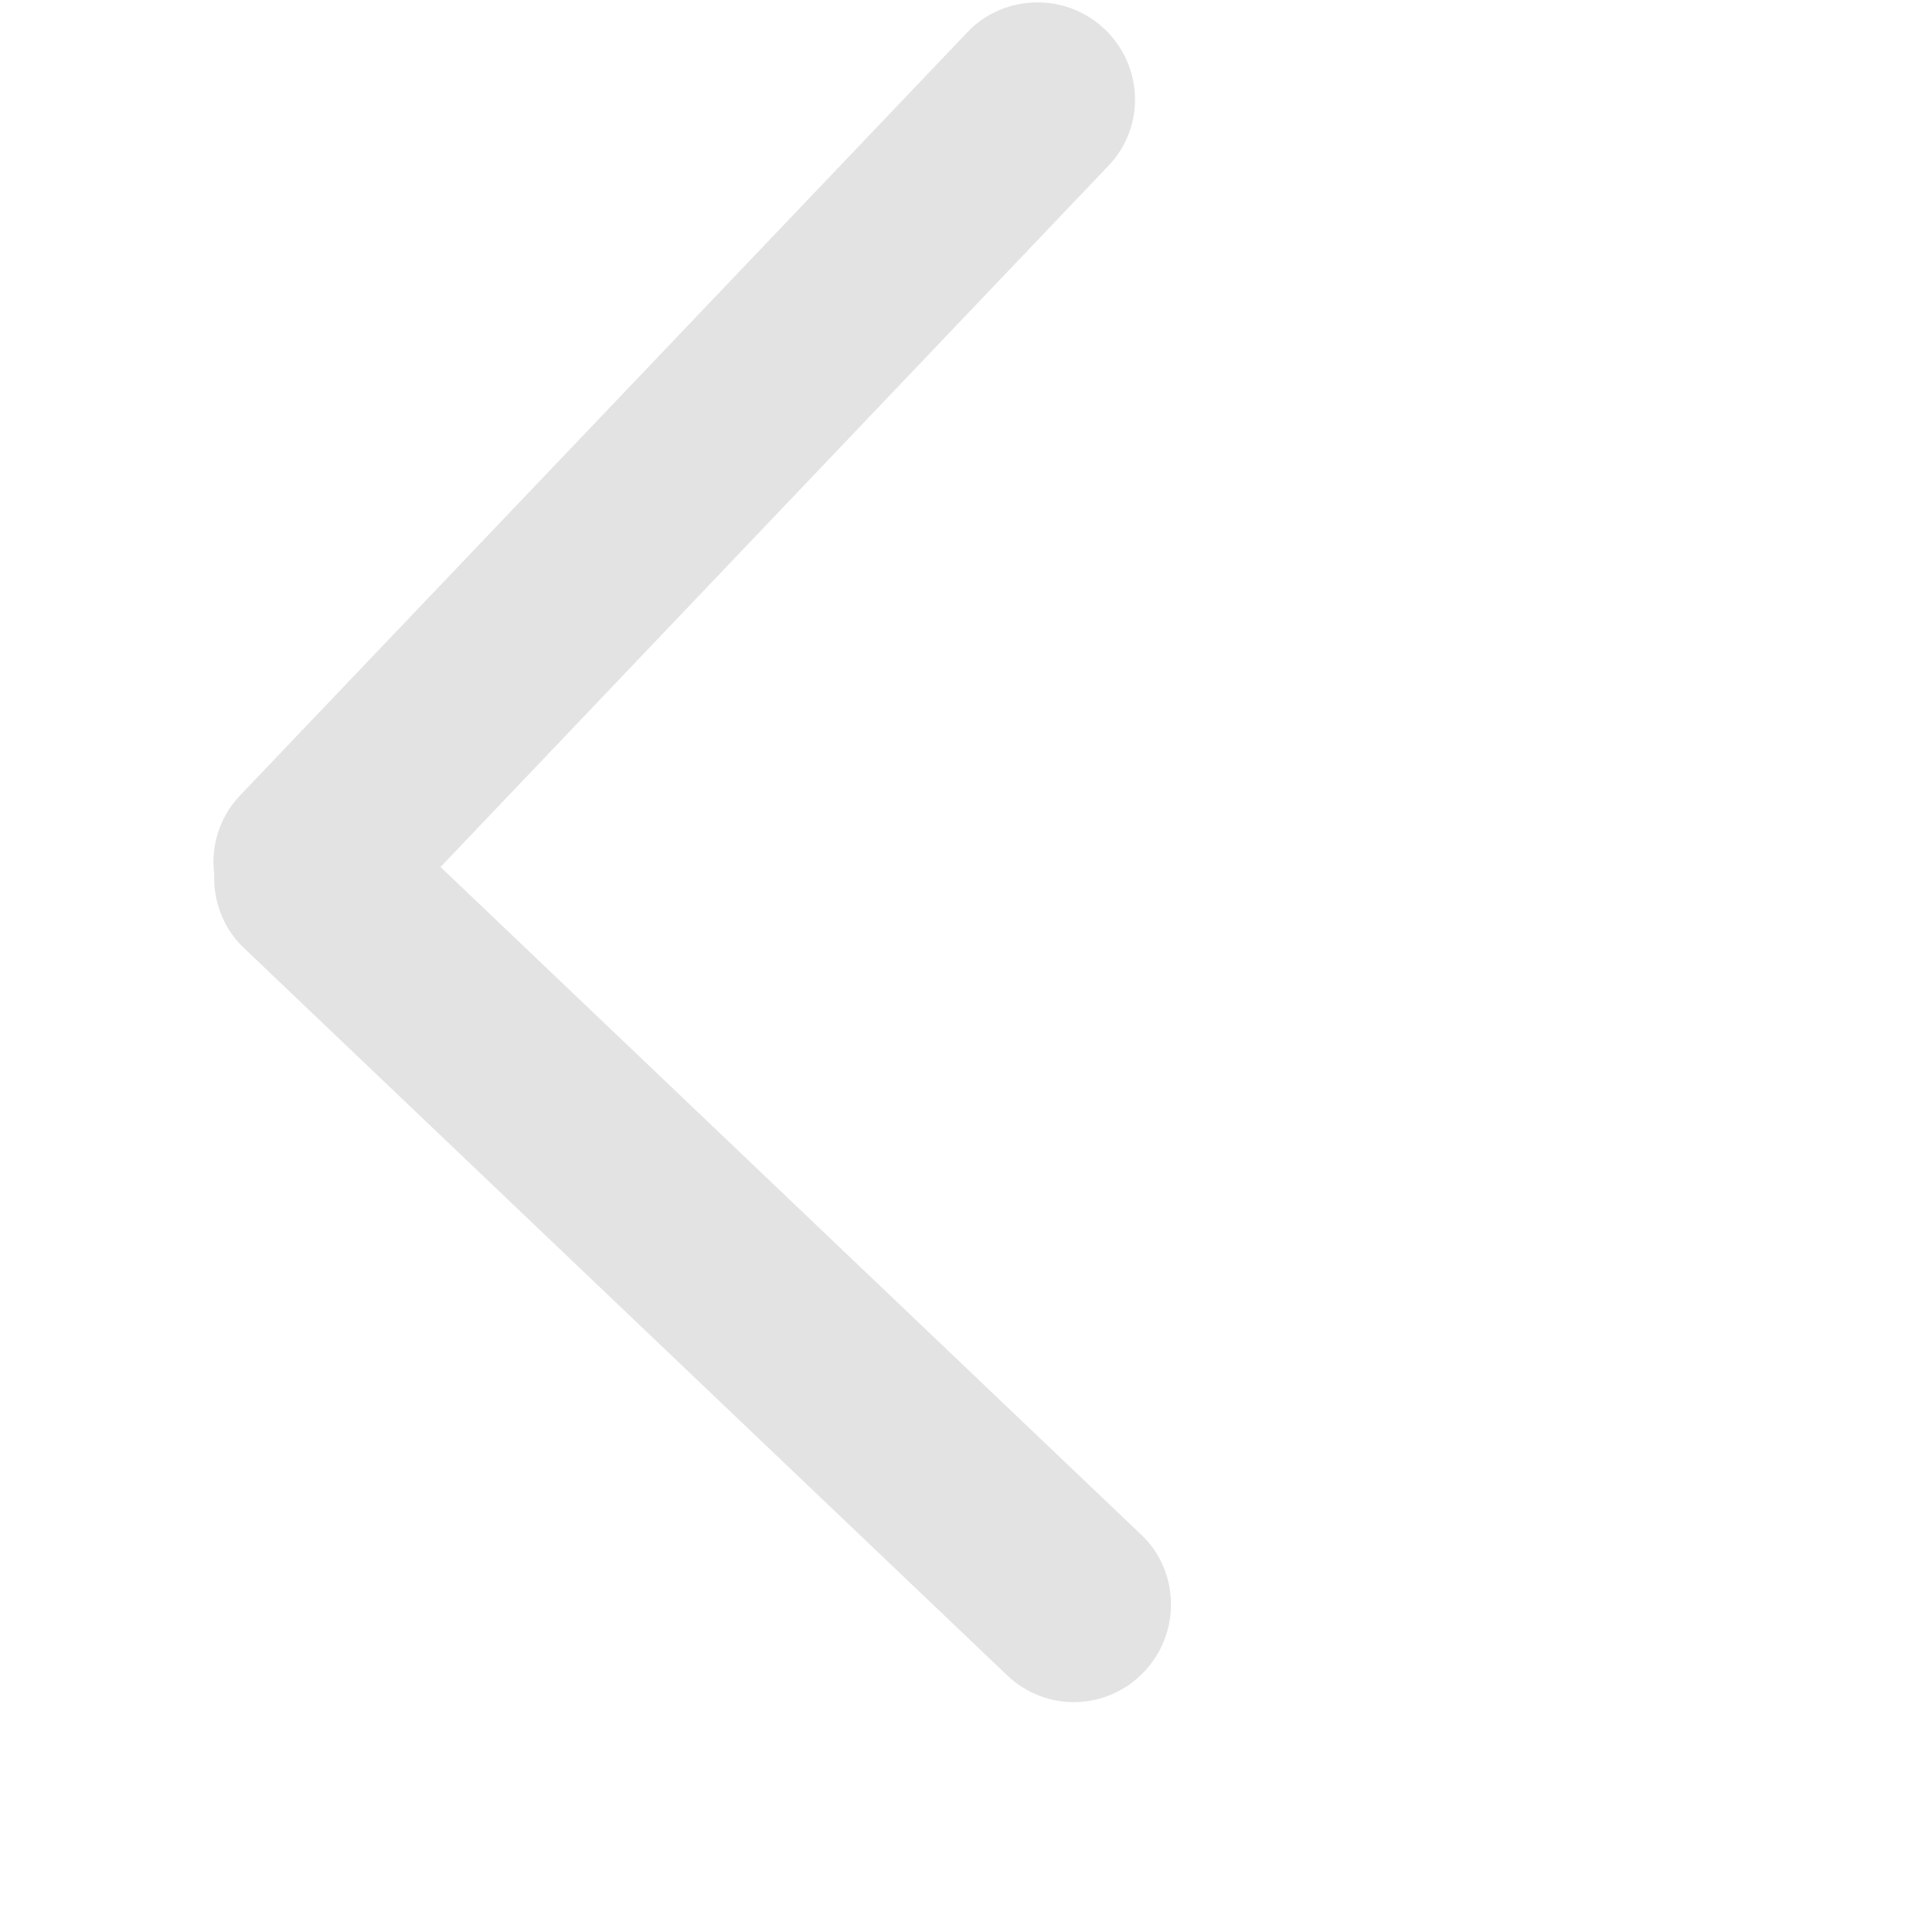
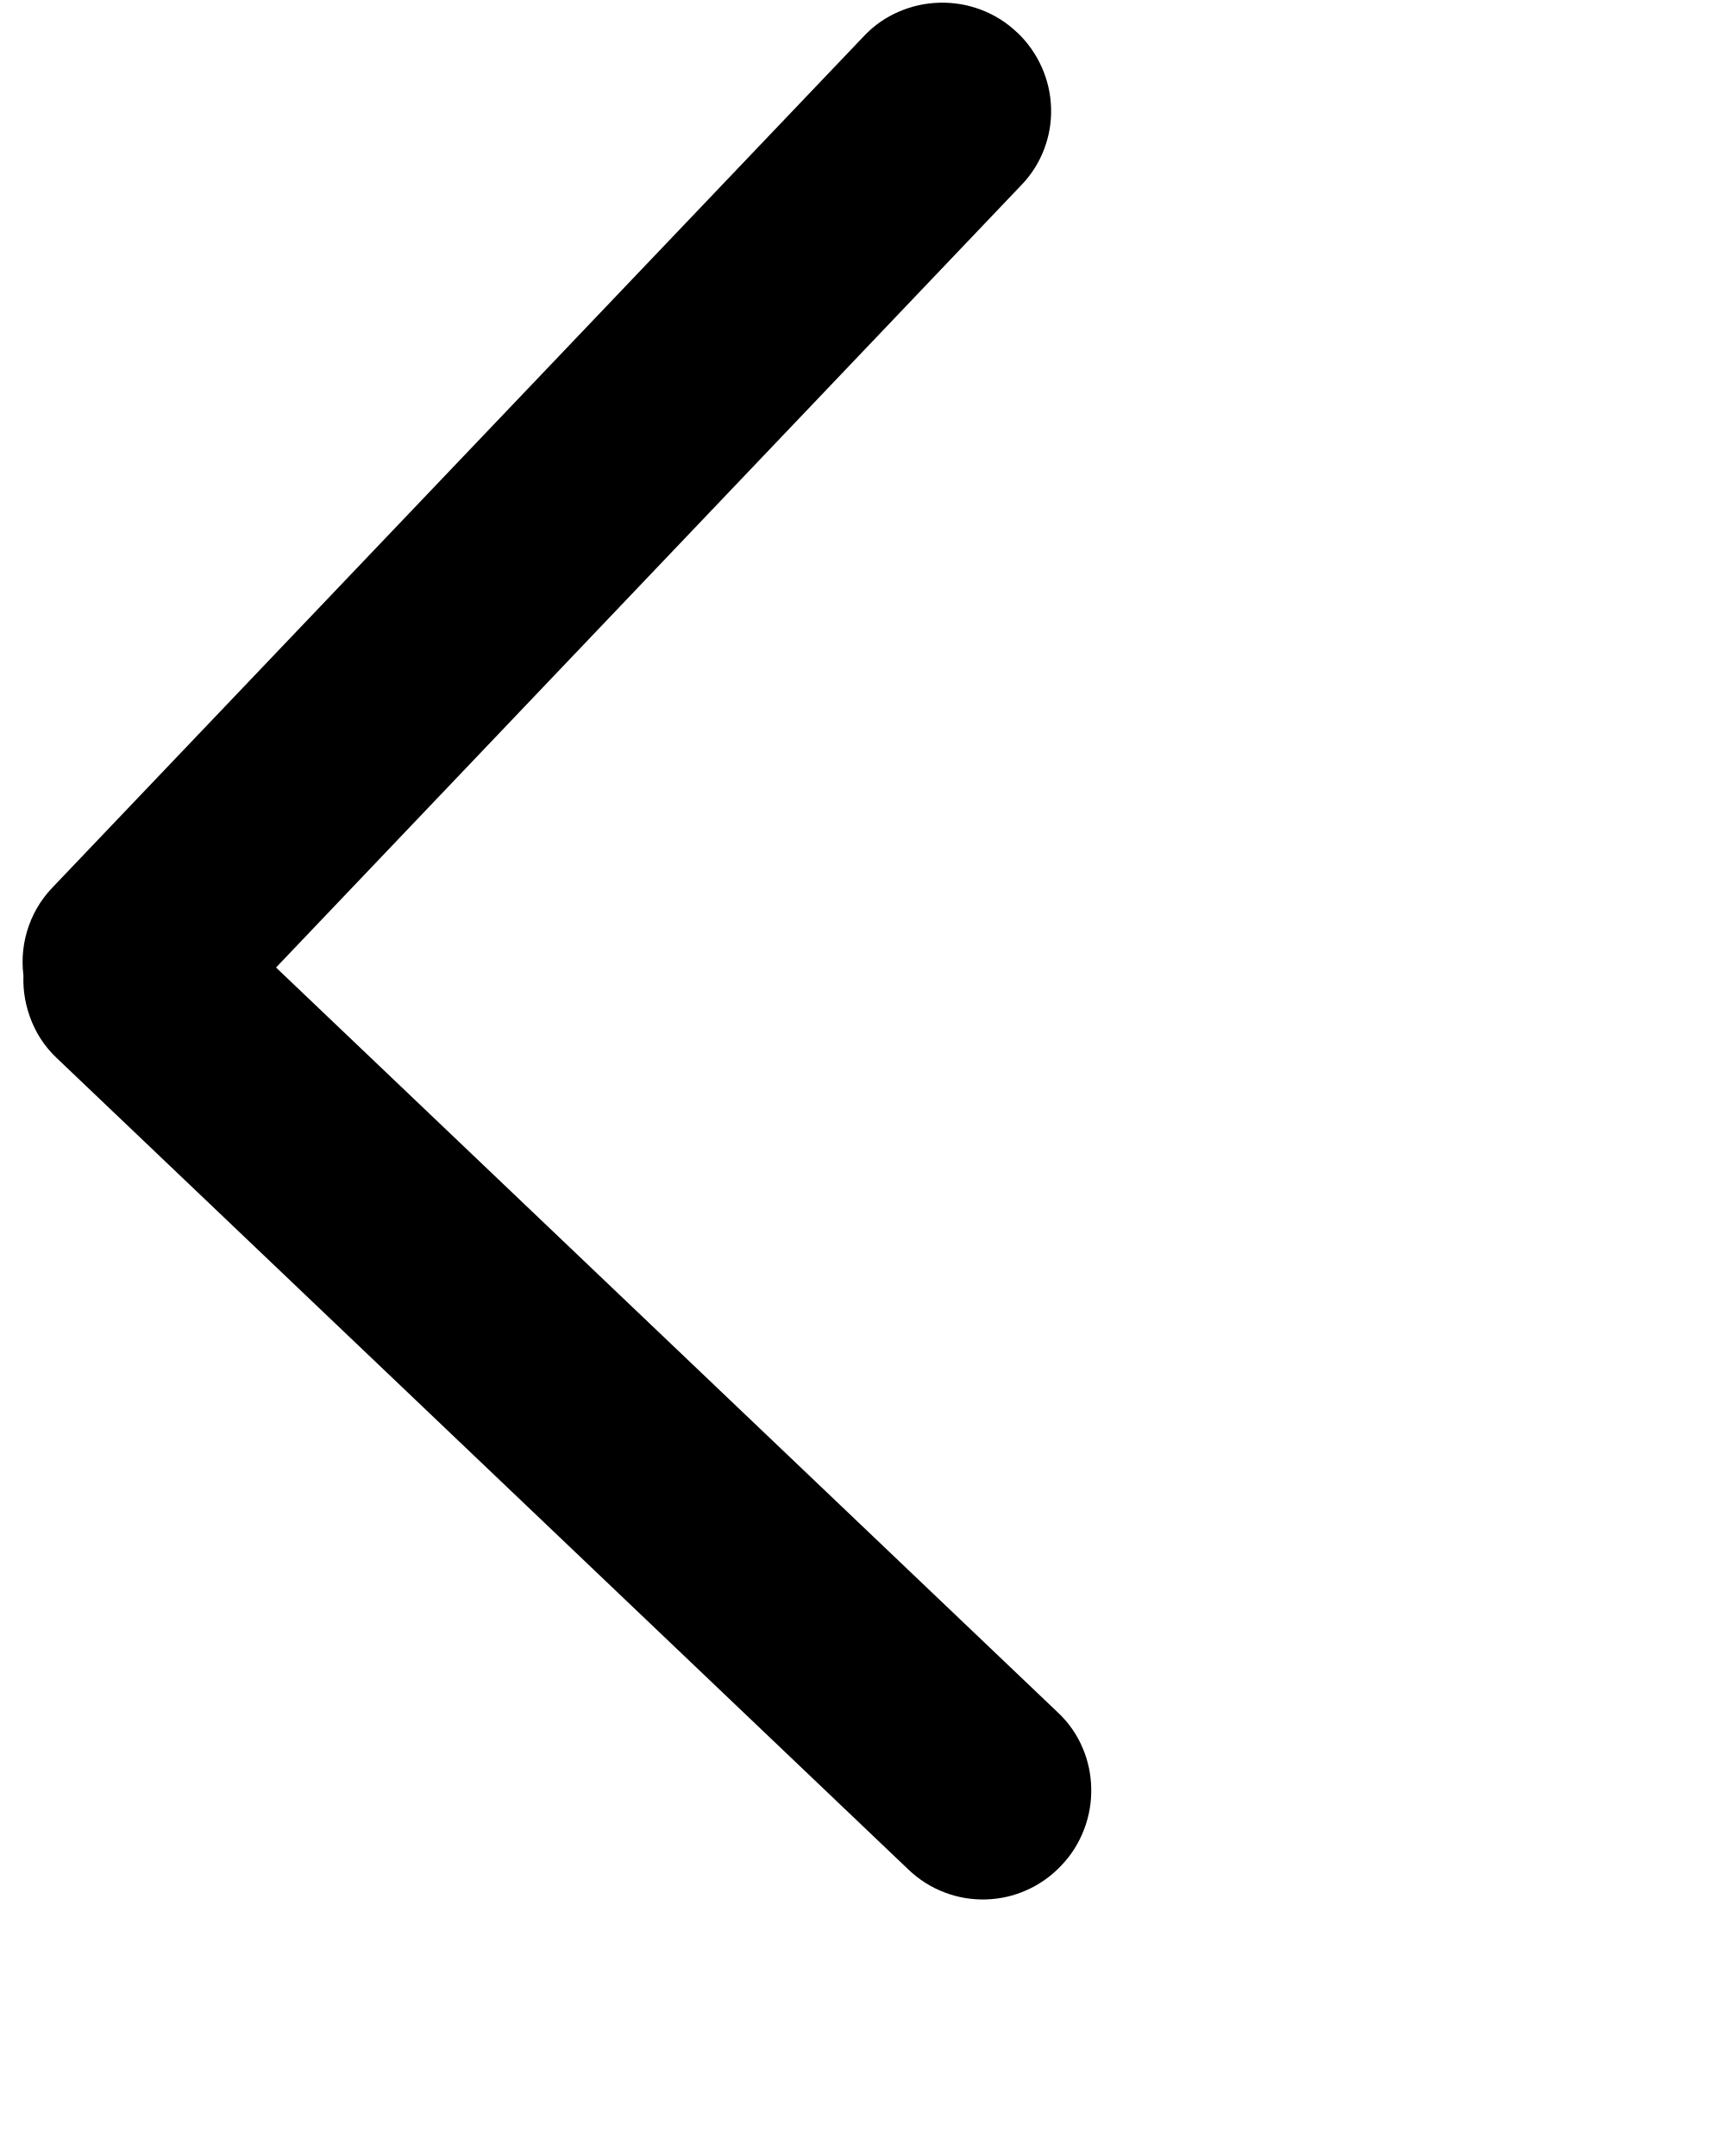
- <svg xmlns="http://www.w3.org/2000/svg" width="50" height="50" viewBox="0 0 40 50" fill="none">
-   <path id="path1" fill-rule="evenodd" style="fill:#E3E3E3" opacity="1" d="M22.896 1.474C22.292 0.899 21.323 0.932 20.767 1.516L1.937 21.275C1.596 21.633 1.467 22.117 1.548 22.575C1.509 23.016 1.66 23.482 1.998 23.804L21.757 42.634C22.361 43.209 23.311 43.187 23.887 42.573C24.462 41.968 24.439 40.999 23.845 40.443L4.987 22.472L22.957 3.604C23.533 3.01 23.511 2.06 22.896 1.474Z" />
-   <path id="path2" style="fill:#E3E3E3; opacity:1;" d="M22.206,2.198c-0.1,-0.096 -0.223,-0.142 -0.369,-0.138c-0.142,0.003 -0.258,0.052 -0.347,0.145l-18.829,19.759c-0.115,0.121 -0.158,0.266 -0.128,0.436l0.023,0.131l-0.012,0.132c-0.015,0.172 0.033,0.311 0.144,0.417l19.759,18.829c0.102,0.097 0.221,0.144 0.358,0.14c0.137,-0.004 0.255,-0.057 0.351,-0.161c0.101,-0.107 0.151,-0.233 0.148,-0.378c-0.003,-0.139 -0.051,-0.251 -0.143,-0.338l-19.588,-18.667l18.66,-19.592c0.097,-0.1 0.144,-0.217 0.14,-0.351c-0.004,-0.141 -0.06,-0.262 -0.167,-0.365zM23.586,0.751c0.247,0.236 0.439,0.508 0.575,0.817c0.132,0.3 0.203,0.614 0.212,0.941c0.009,0.328 -0.045,0.645 -0.161,0.95c-0.12,0.316 -0.297,0.594 -0.53,0.835l-17.971,18.868l-0.724,-0.69l0.69,-0.724l18.852,17.965c0.248,0.232 0.439,0.504 0.573,0.818c0.128,0.298 0.195,0.611 0.202,0.938c0.007,0.326 -0.047,0.642 -0.162,0.947c-0.12,0.318 -0.295,0.599 -0.526,0.841c-0.234,0.25 -0.506,0.443 -0.815,0.58c-0.3,0.133 -0.613,0.204 -0.941,0.213c-0.327,0.009 -0.644,-0.044 -0.95,-0.16c-0.316,-0.119 -0.596,-0.296 -0.843,-0.531l-19.759,-18.829c-0.281,-0.267 -0.487,-0.587 -0.619,-0.96c-0.124,-0.351 -0.17,-0.712 -0.137,-1.082l0.996,0.089l-0.985,0.174c-0.068,-0.386 -0.048,-0.766 0.06,-1.14c0.113,-0.388 0.309,-0.73 0.589,-1.024l18.83,-19.759c0.231,-0.243 0.503,-0.431 0.814,-0.563c0.297,-0.127 0.608,-0.194 0.933,-0.202c0.327,-0.008 0.642,0.045 0.946,0.158c0.32,0.119 0.603,0.296 0.85,0.532z" />
+ <svg xmlns="http://www.w3.org/2000/svg" viewBox="0 0 40 50">
+   <path id="path1" fill-rule="evenodd" d="M22.896 1.474C22.292 0.899 21.323 0.932 20.767 1.516L1.937 21.275C1.596 21.633 1.467 22.117 1.548 22.575C1.509 23.016 1.66 23.482 1.998 23.804L21.757 42.634C22.361 43.209 23.311 43.187 23.887 42.573C24.462 41.968 24.439 40.999 23.845 40.443L4.987 22.472L22.957 3.604C23.533 3.01 23.511 2.06 22.896 1.474Z" />
+   <path id="path2" d="M22.206,2.198c-0.1,-0.096 -0.223,-0.142 -0.369,-0.138c-0.142,0.003 -0.258,0.052 -0.347,0.145l-18.829,19.759c-0.115,0.121 -0.158,0.266 -0.128,0.436l0.023,0.131l-0.012,0.132c-0.015,0.172 0.033,0.311 0.144,0.417l19.759,18.829c0.102,0.097 0.221,0.144 0.358,0.14c0.137,-0.004 0.255,-0.057 0.351,-0.161c0.101,-0.107 0.151,-0.233 0.148,-0.378c-0.003,-0.139 -0.051,-0.251 -0.143,-0.338l-19.588,-18.667l18.66,-19.592c0.097,-0.1 0.144,-0.217 0.14,-0.351c-0.004,-0.141 -0.06,-0.262 -0.167,-0.365zM23.586,0.751c0.247,0.236 0.439,0.508 0.575,0.817c0.132,0.3 0.203,0.614 0.212,0.941c0.009,0.328 -0.045,0.645 -0.161,0.95c-0.12,0.316 -0.297,0.594 -0.53,0.835l-17.971,18.868l-0.724,-0.69l0.69,-0.724l18.852,17.965c0.248,0.232 0.439,0.504 0.573,0.818c0.128,0.298 0.195,0.611 0.202,0.938c0.007,0.326 -0.047,0.642 -0.162,0.947c-0.12,0.318 -0.295,0.599 -0.526,0.841c-0.234,0.25 -0.506,0.443 -0.815,0.58c-0.3,0.133 -0.613,0.204 -0.941,0.213c-0.327,0.009 -0.644,-0.044 -0.95,-0.16c-0.316,-0.119 -0.596,-0.296 -0.843,-0.531l-19.759,-18.829c-0.281,-0.267 -0.487,-0.587 -0.619,-0.96c-0.124,-0.351 -0.17,-0.712 -0.137,-1.082l0.996,0.089l-0.985,0.174c-0.068,-0.386 -0.048,-0.766 0.06,-1.14c0.113,-0.388 0.309,-0.73 0.589,-1.024l18.83,-19.759c0.231,-0.243 0.503,-0.431 0.814,-0.563c0.297,-0.127 0.608,-0.194 0.933,-0.202c0.327,-0.008 0.642,0.045 0.946,0.158c0.32,0.119 0.603,0.296 0.85,0.532z" />
</svg>
